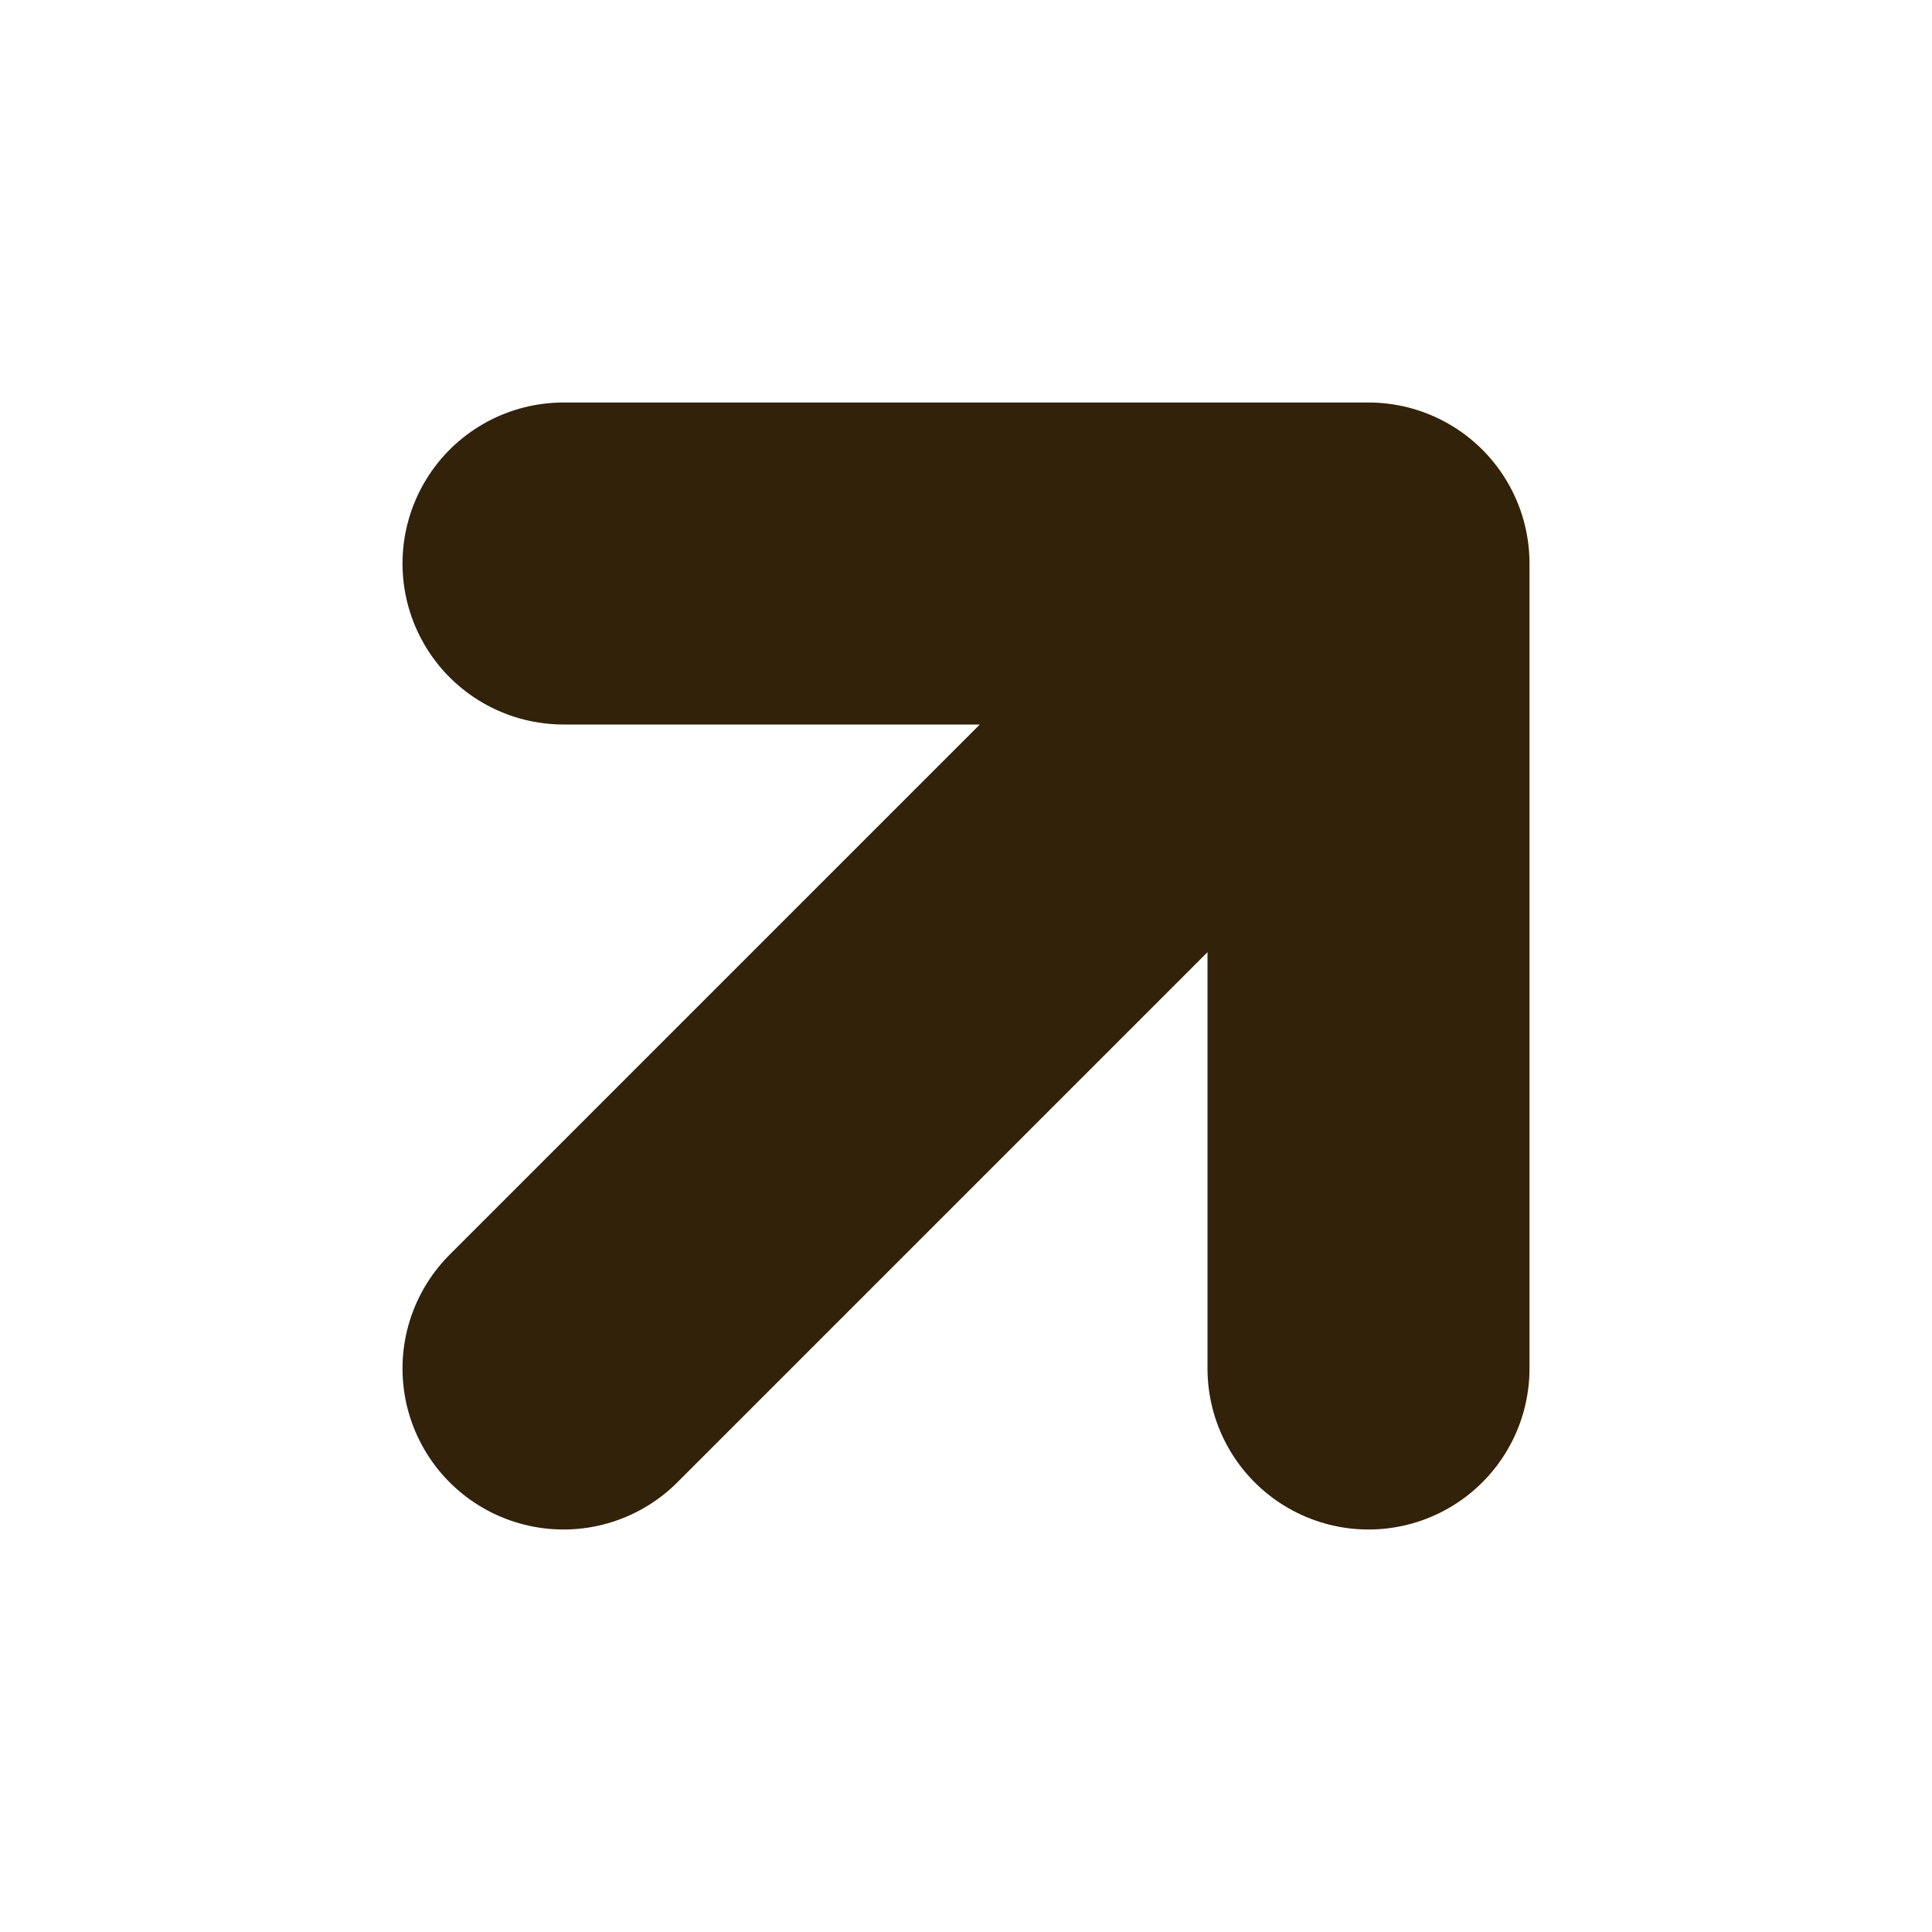
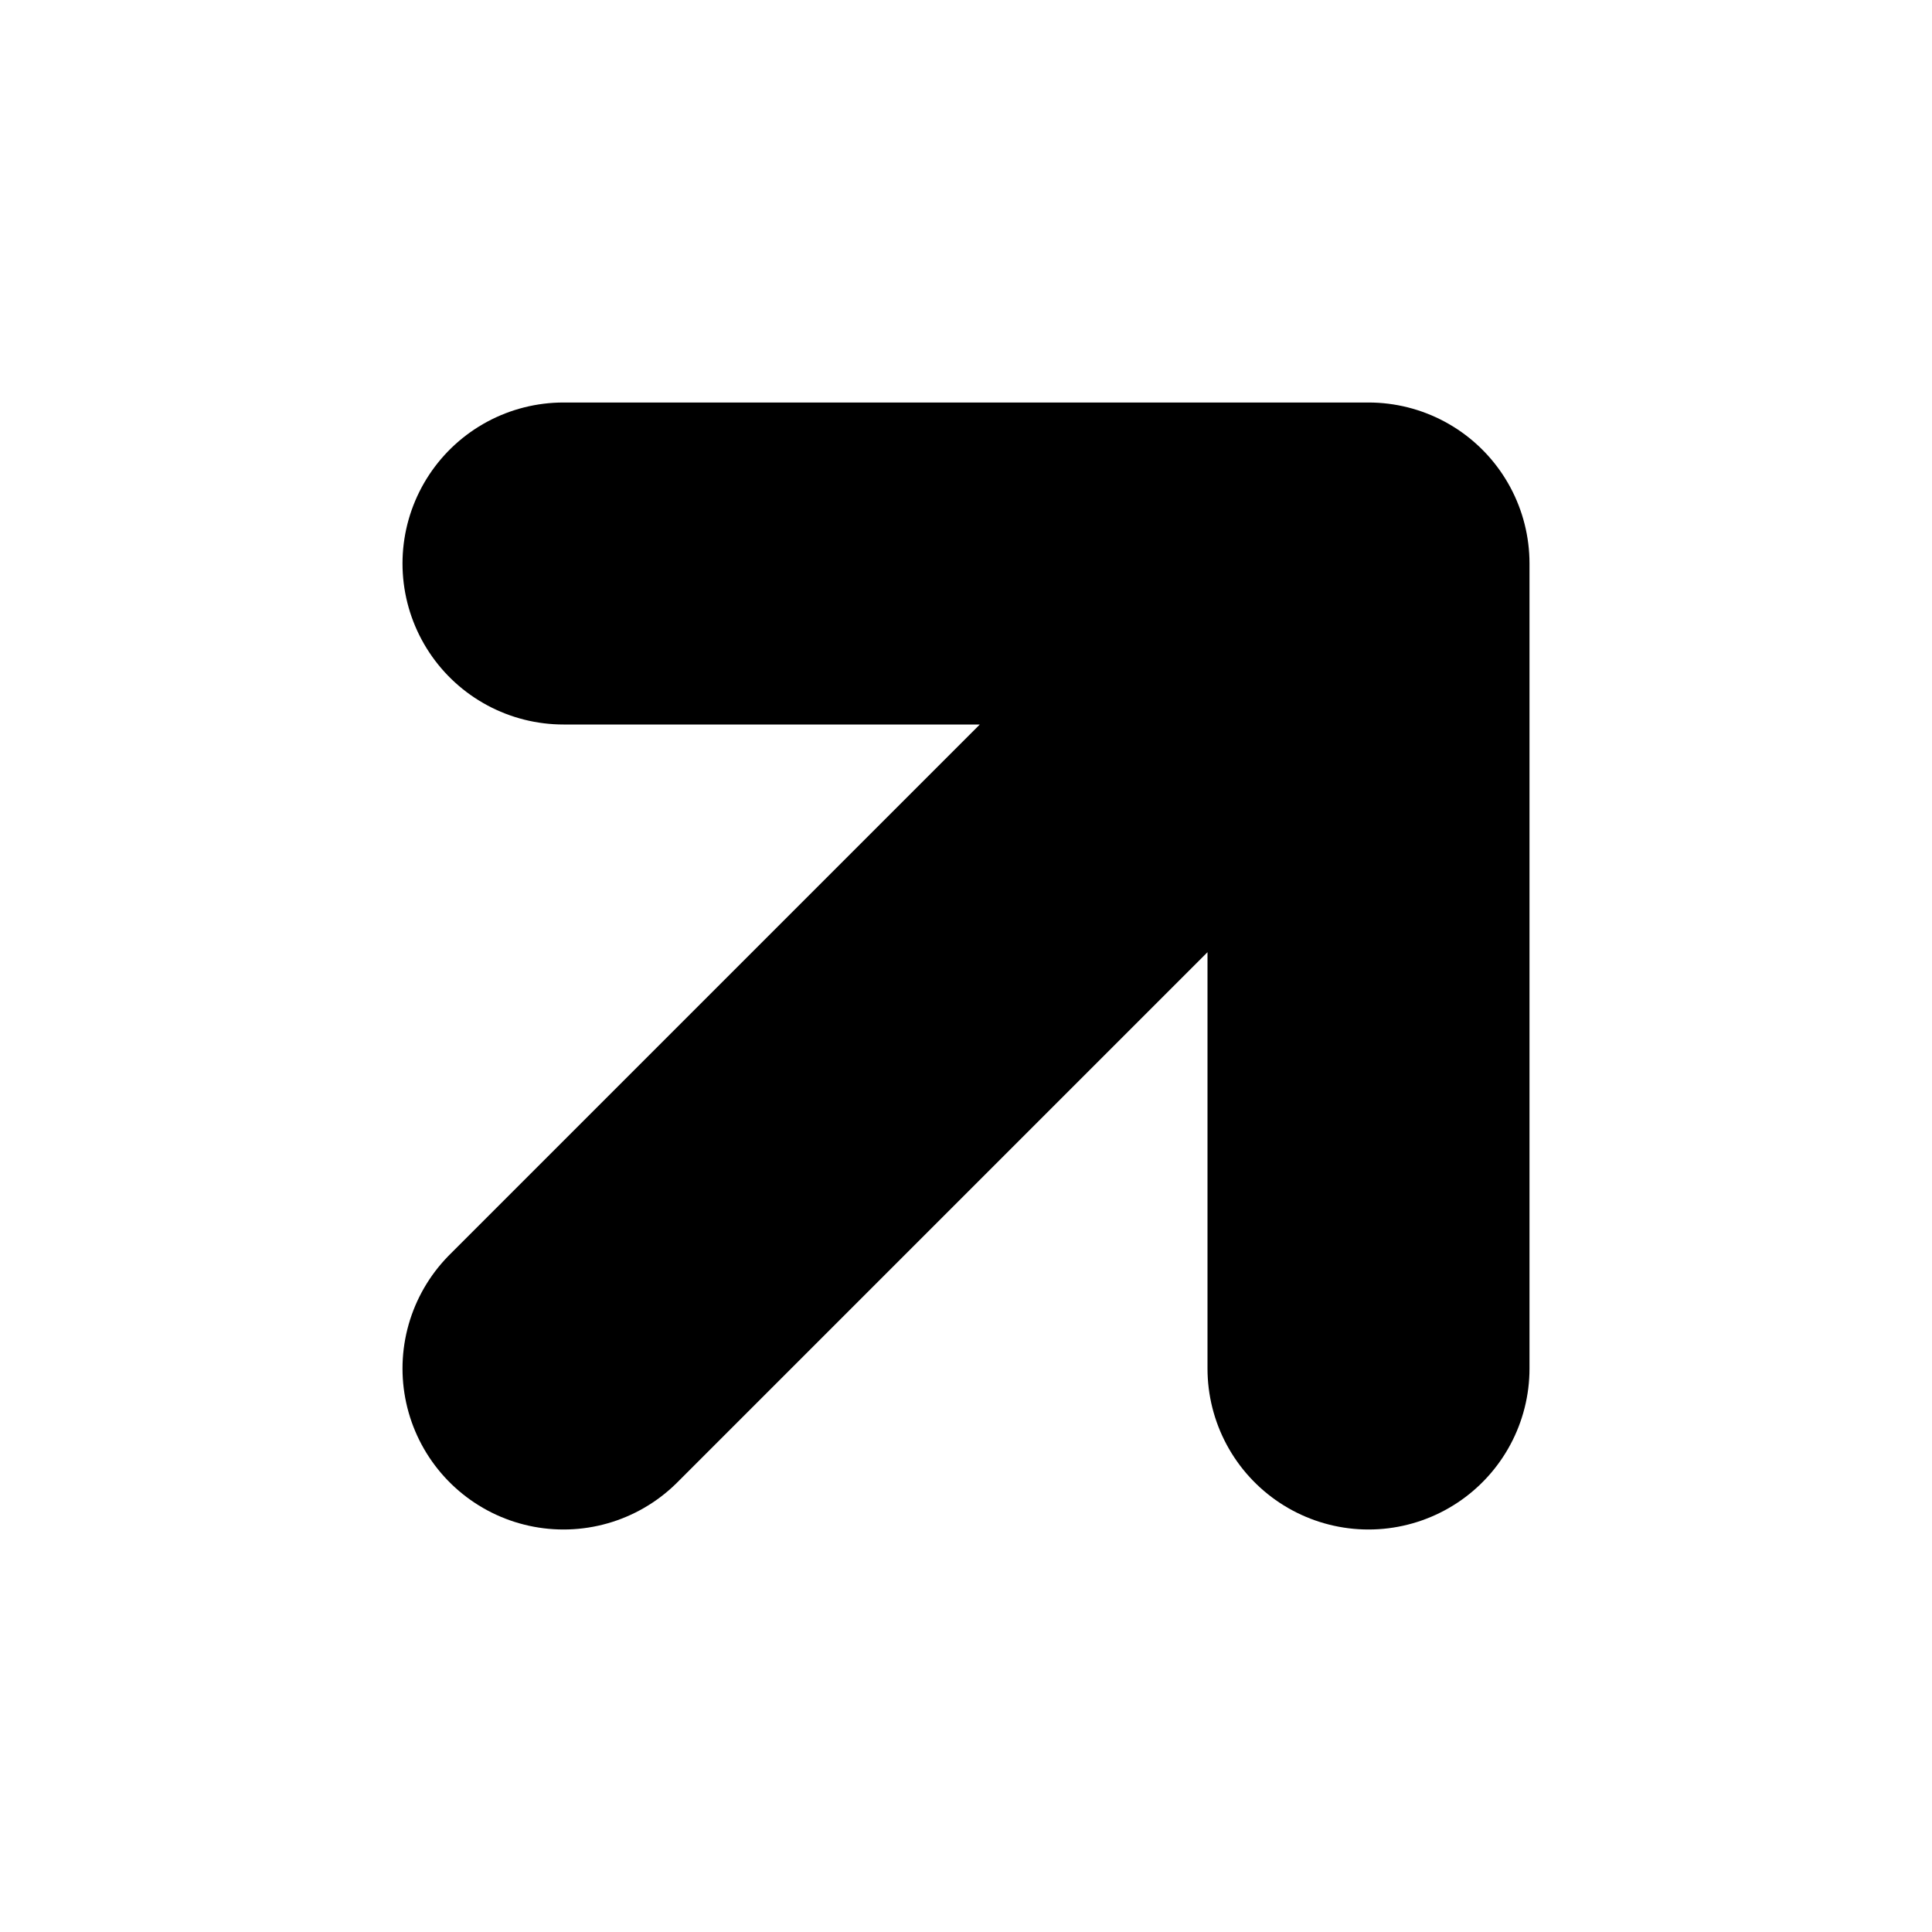
<svg xmlns="http://www.w3.org/2000/svg" width="12" height="12" viewBox="0 0 12 12" fill="none">
-   <path d="M3.5 8.5L8.5 3.5M8.5 3.5H3.5M8.5 3.5V8.5" stroke="#32220A" stroke-width="2" stroke-linecap="round" stroke-linejoin="round" />
+   <path d="M3.5 8.5L8.5 3.5M8.5 3.5H3.5M8.5 3.5V8.5" stroke="currentColor" stroke-width="2" stroke-linecap="round" stroke-linejoin="round" />
</svg>
